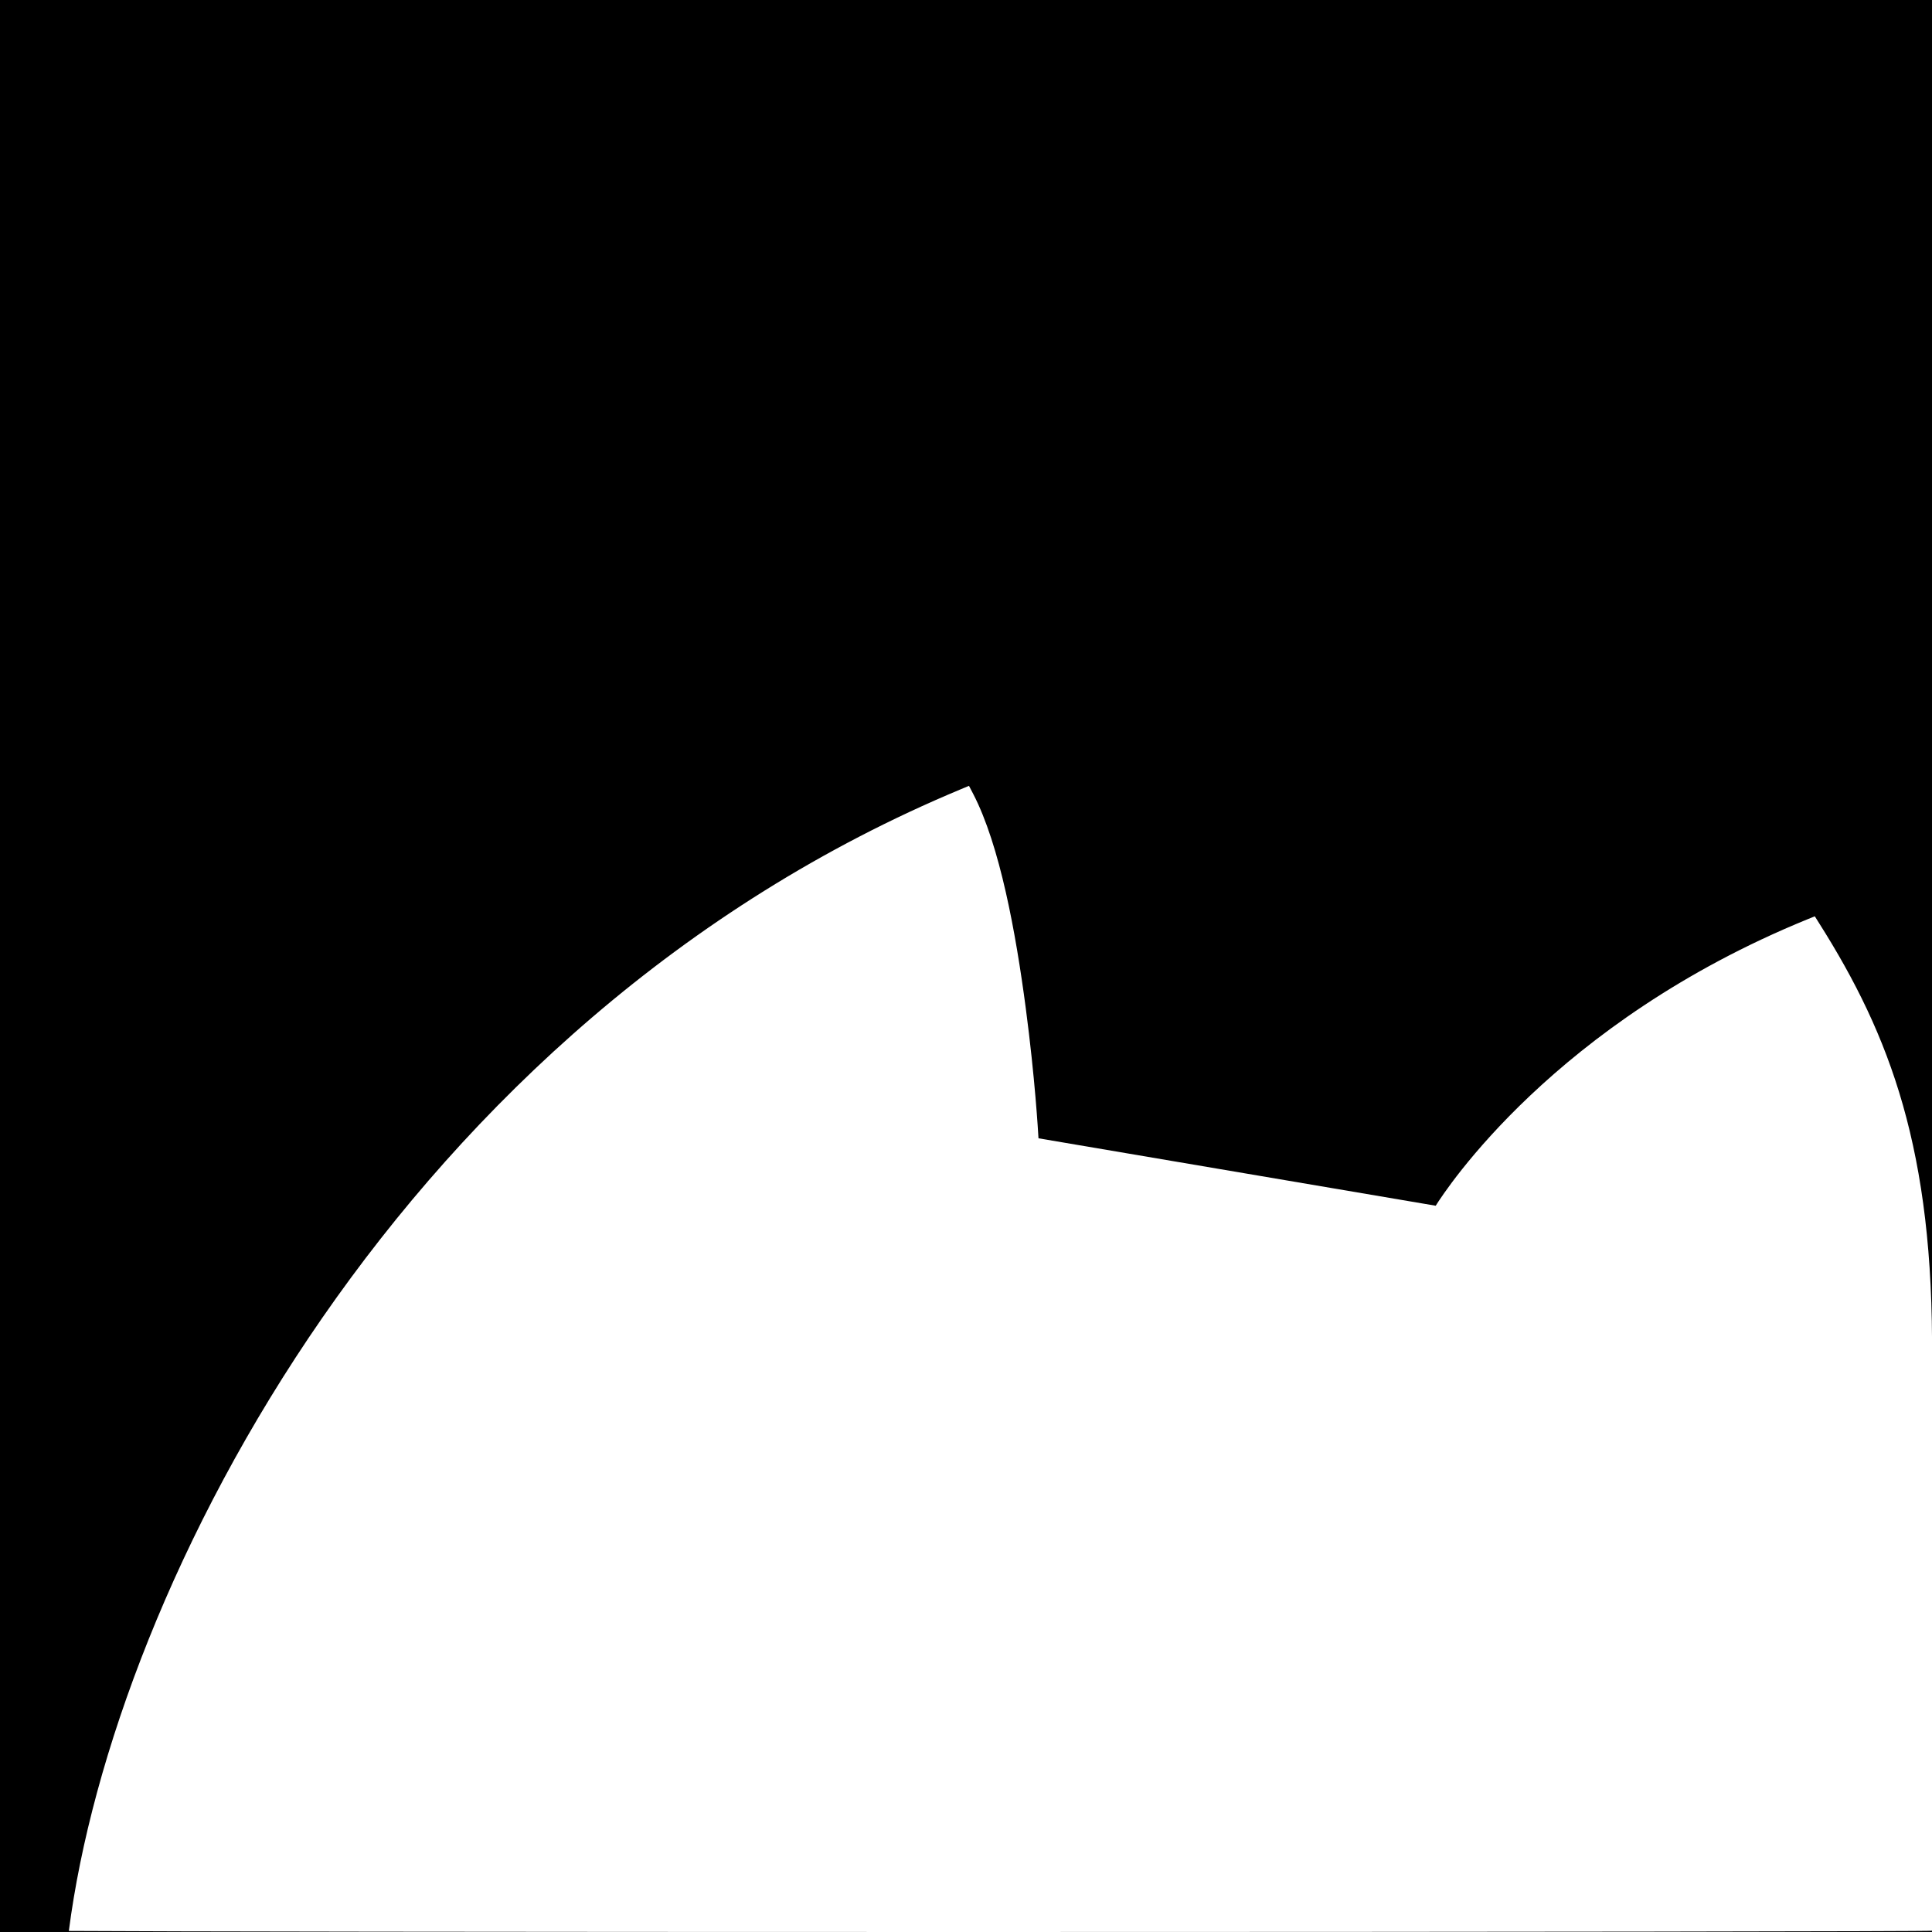
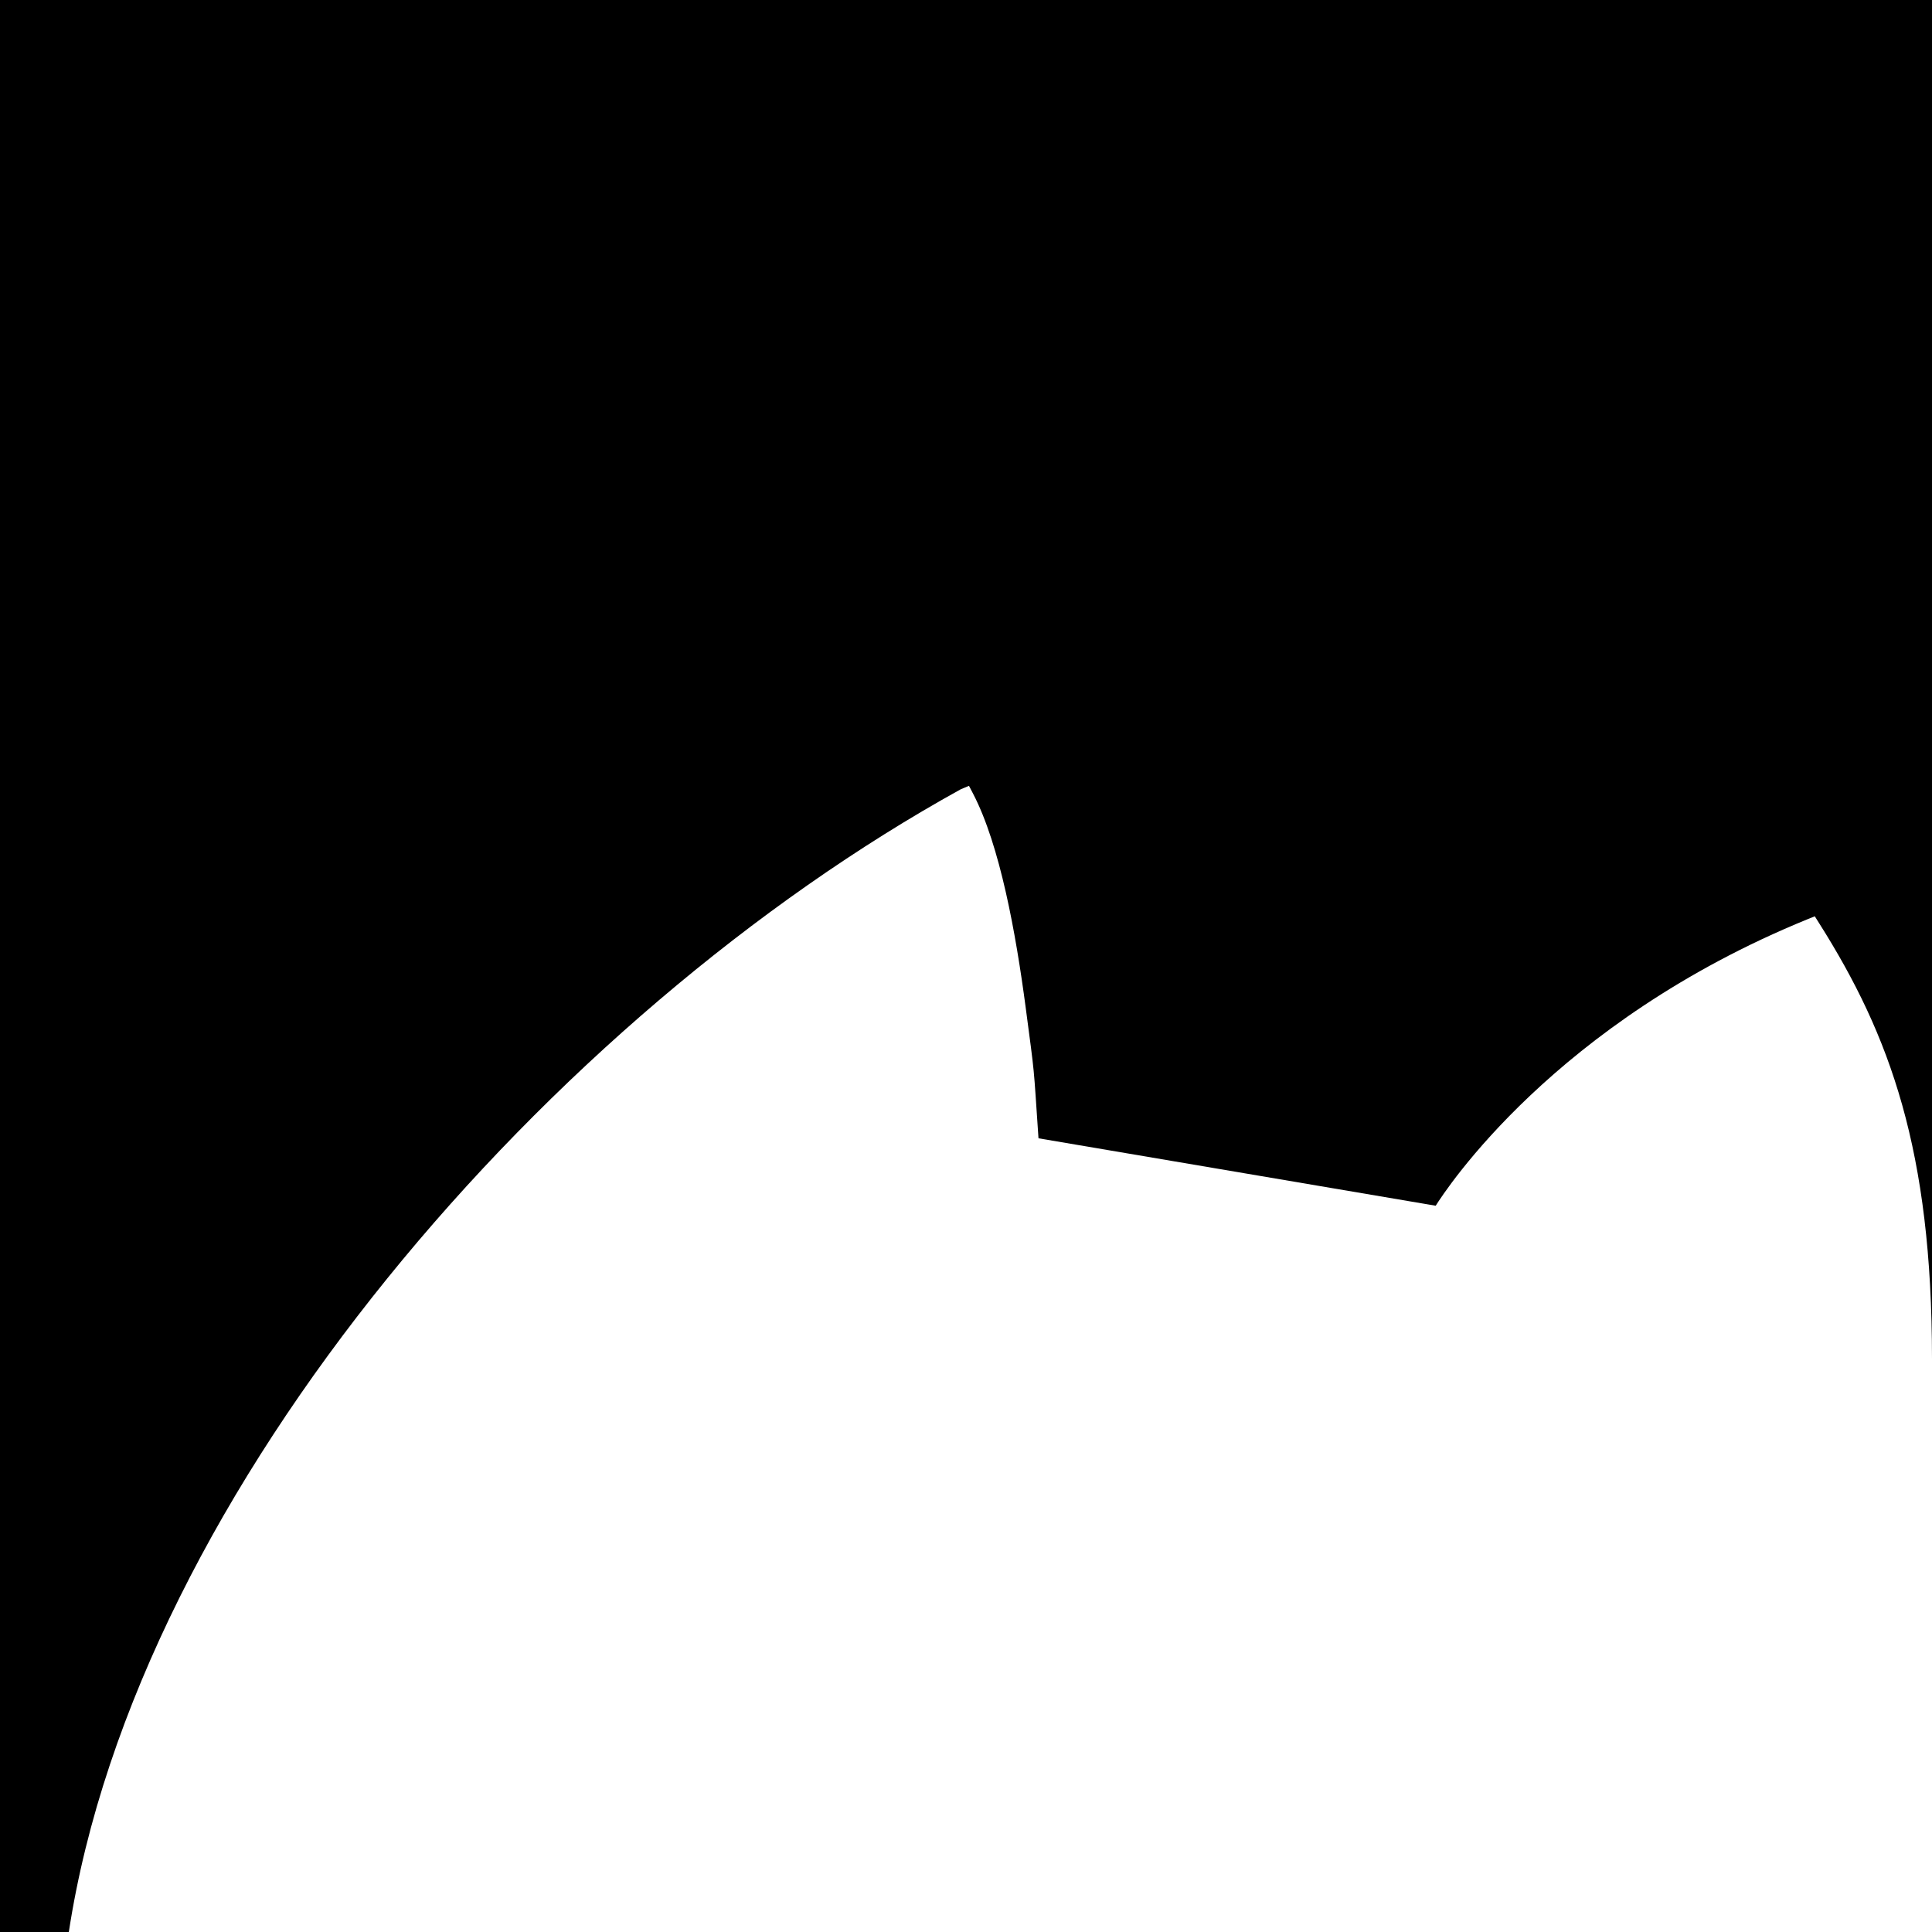
<svg xmlns="http://www.w3.org/2000/svg" width="100" height="100" id="svg2" version="1.1" viewBox="0 0 100 100">
  <defs id="defs4" />
  <g id="layer3">
    <rect style="opacity:1;fill:#000000" width="100" height="100" x="0" y="0" />
-     <path style="opacity:1;fill:#ffffff;fill-opacity:1;fill-rule:nonzero;stroke:none;stroke-width:0.378;stroke-linecap:round;stroke-linejoin:round;stroke-miterlimit:4;stroke-dasharray:none;stroke-opacity:1" d="M 50.154 40.674 L 49.73 40.852 C 20.856 52.893 5.878 82.052 3.564 99.938 L 3.562 99.945 C 8.116 99.976 25.676 100 50 100 C 77.7 100 100 99.97 100 99.934 L 100 70.348 C 100.096 59.555 97.841 53.609 94.156 47.781 L 93.934 47.428 L 93.545 47.586 C 80.457 52.928 74.818 61.603 74.312 62.408 L 53.752 58.918 C 53.732 58.581 53.578 55.846 53.092 52.17 C 52.577 48.276 51.757 43.759 50.367 41.082 L 50.154 40.674 z " id="rect5615" />
+     <path style="opacity:1;fill:#ffffff;fill-opacity:1;fill-rule:nonzero;stroke:none;stroke-width:0.378;stroke-linecap:round;stroke-linejoin:round;stroke-miterlimit:4;stroke-dasharray:none;stroke-opacity:1" d="m 50.154,40.674 -0.424,0.178 C 28.585,52.527 7.085,77.002 3.562,100 H 100 V 70.348 C 100,59.554 97.841,53.609 94.156,47.781 l -0.223,-0.354 -0.389,0.158 C 80.457,52.928 74.818,61.603 74.312,62.408 L 53.752,58.918 c -0.27,-3.962 -0.174,-3.072 -0.66,-6.748 -0.515,-3.894 -1.334,-8.411 -2.725,-11.088 z" id="rect5615" />
  </g>
  <g id="layer1" transform="translate(0,-952.3622)" />
</svg>
